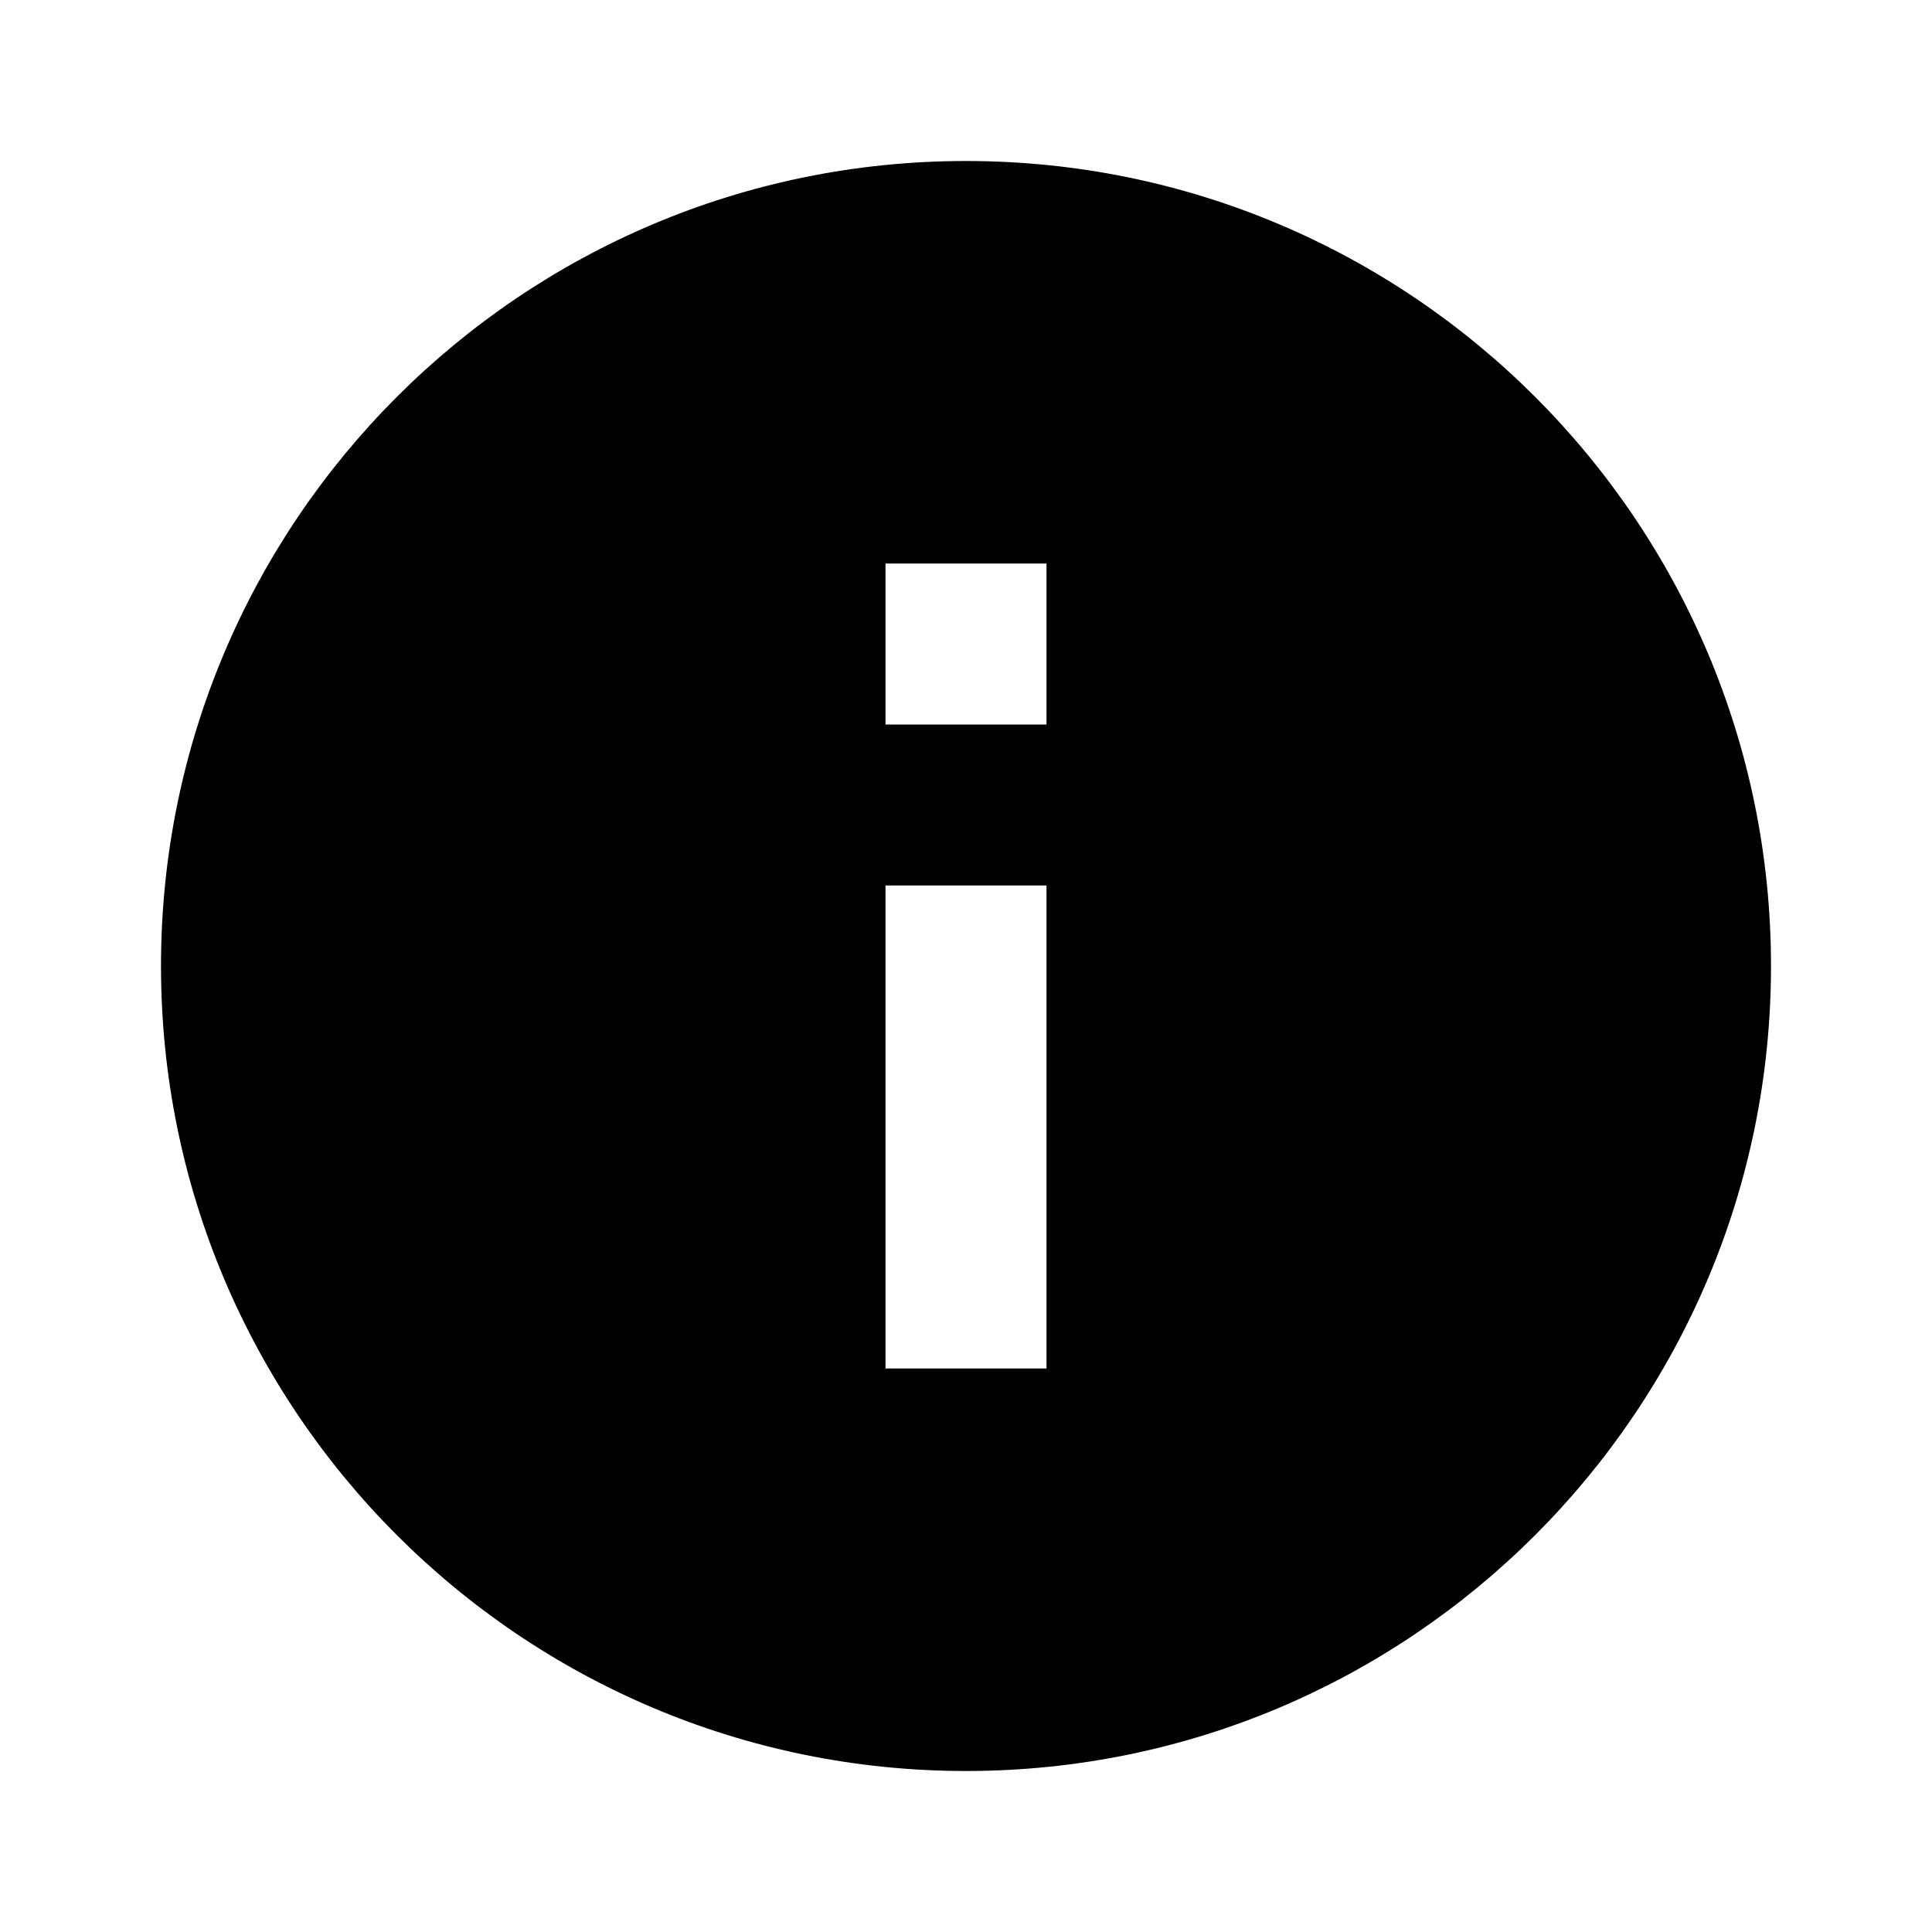
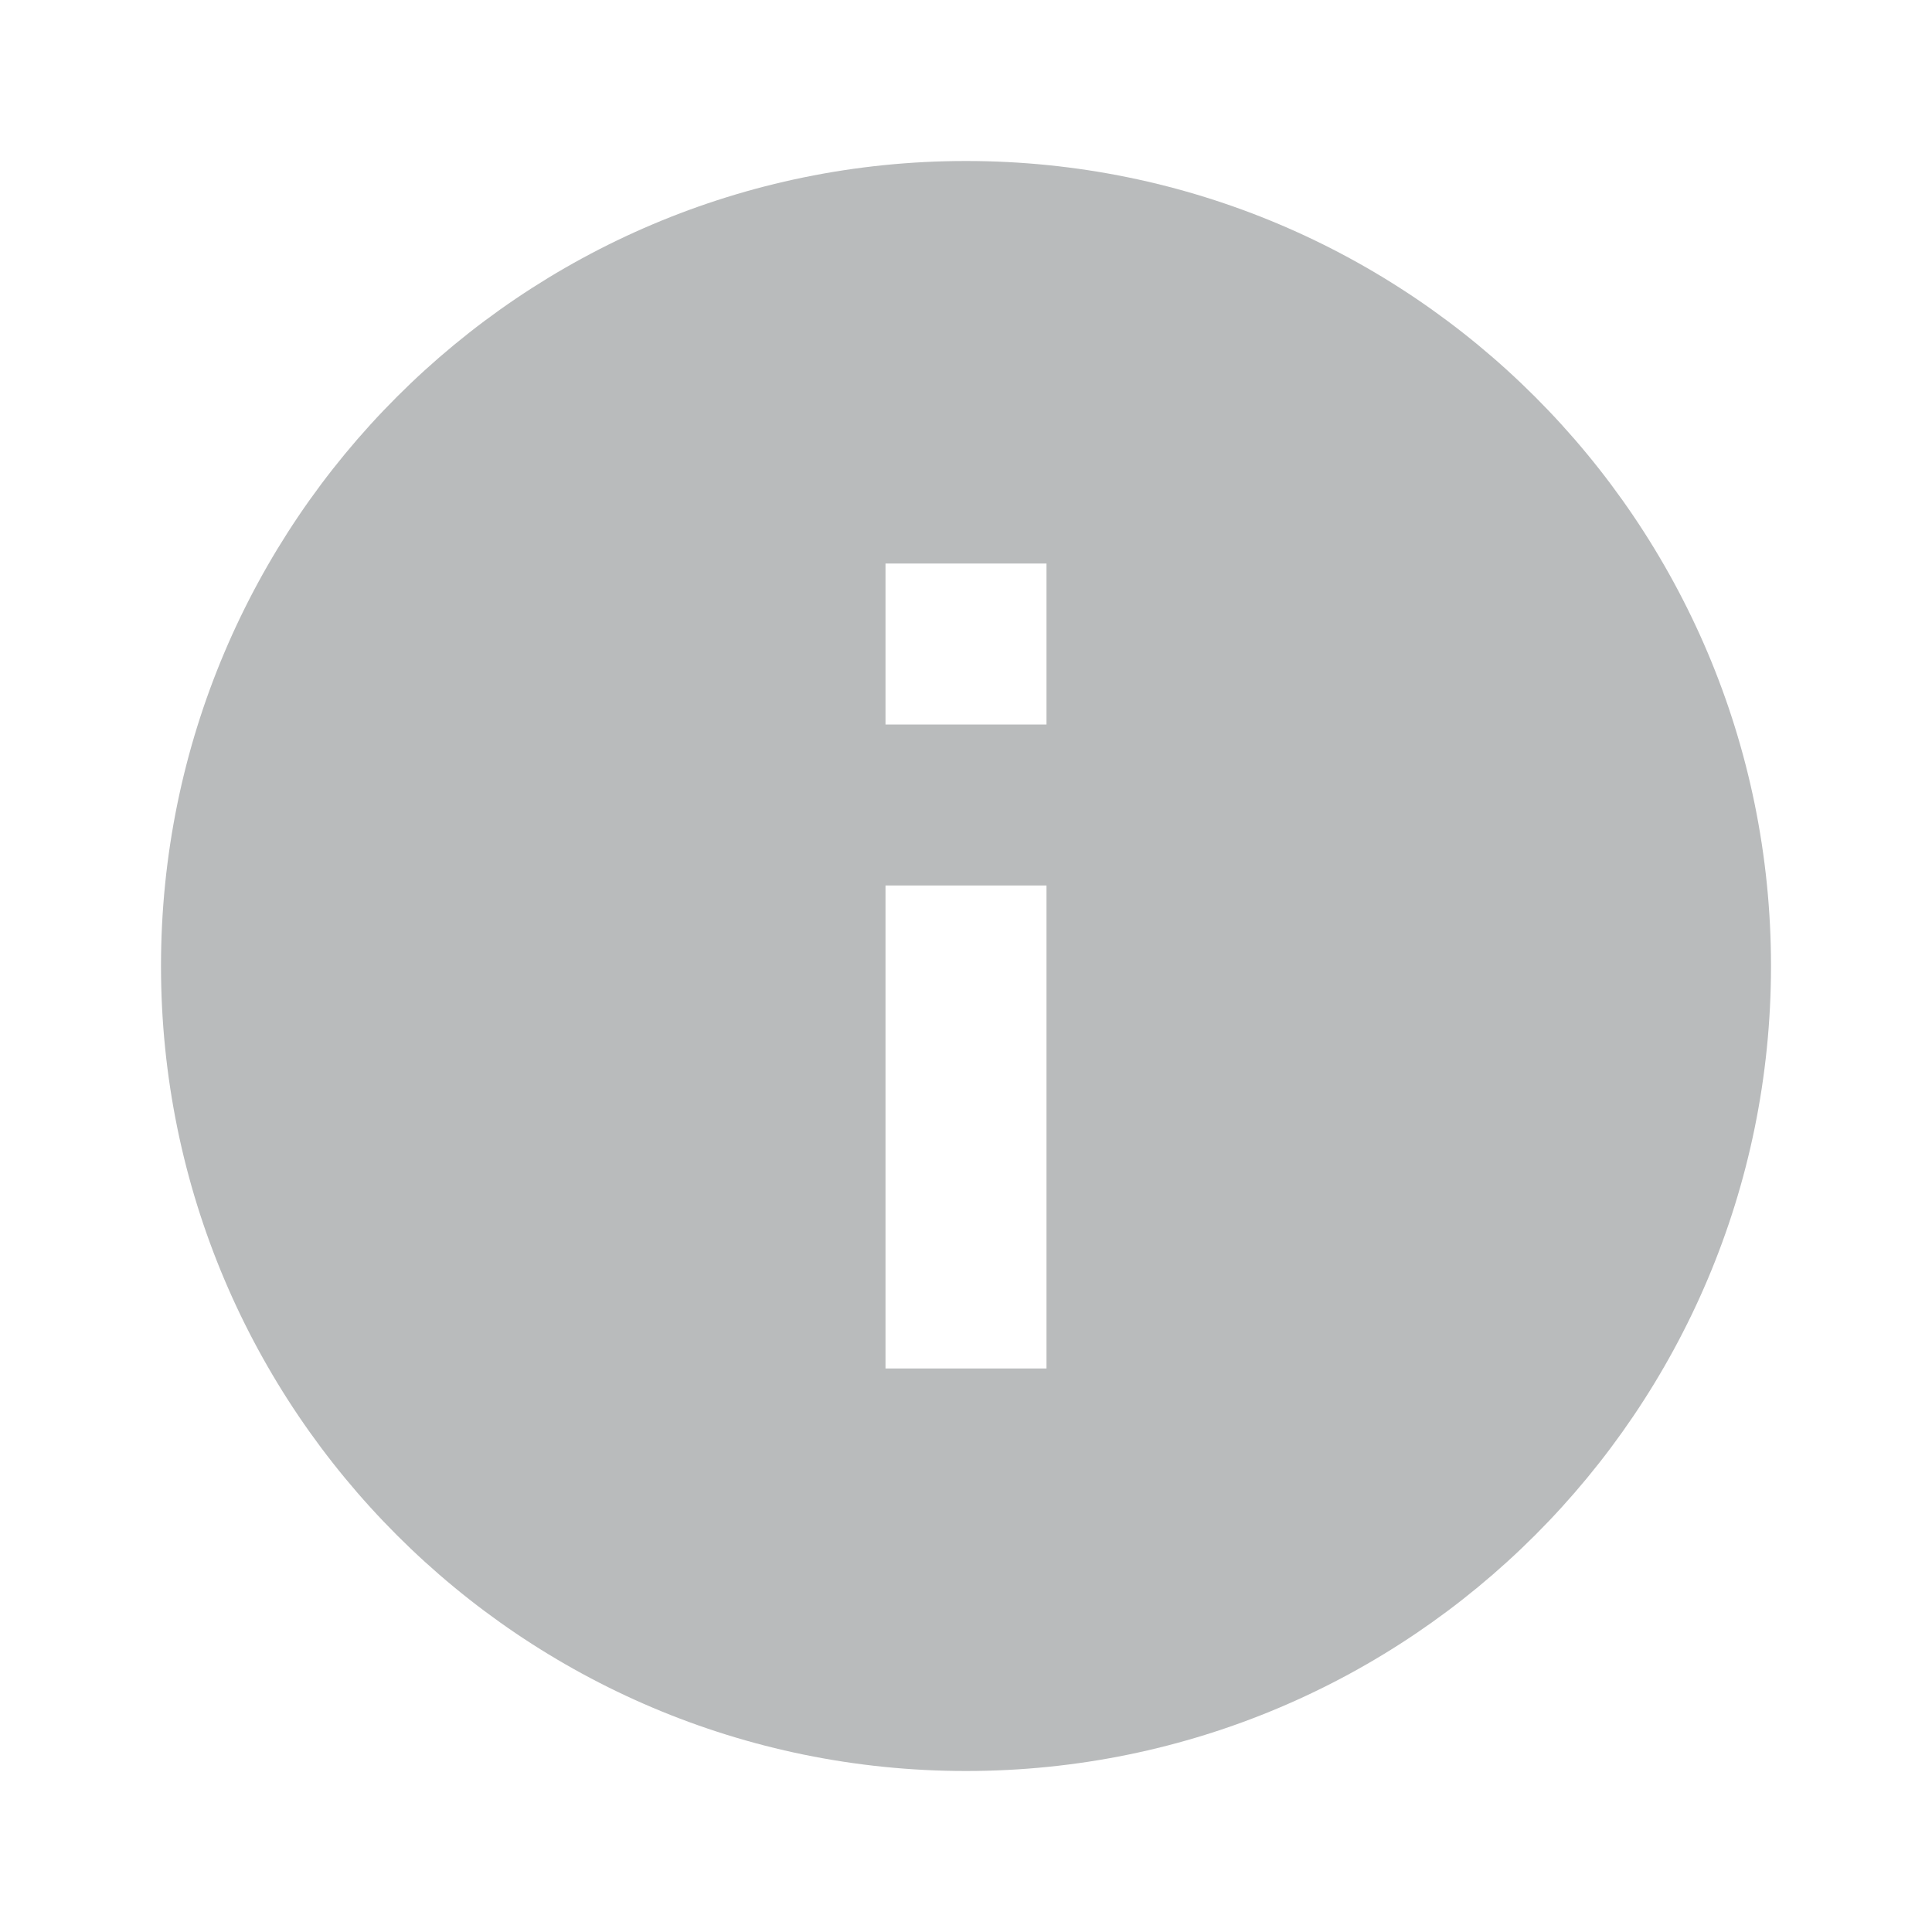
- <svg xmlns="http://www.w3.org/2000/svg" fill="#000000" height="24" viewBox="0 0 24 24" width="24">
+ <svg xmlns="http://www.w3.org/2000/svg" fill="#b9bbbc" height="24" viewBox="0 0 24 24" width="24">
  <path d="M0 0h24v24H0z" fill="none" />
  <path d="M12 2C6.48 2 2 6.48 2 12s4.48 10 10 10 10-4.48 10-10S17.52 2 12 2zm1 15h-2v-6h2v6zm0-8h-2V7h2v2z" />
</svg>
